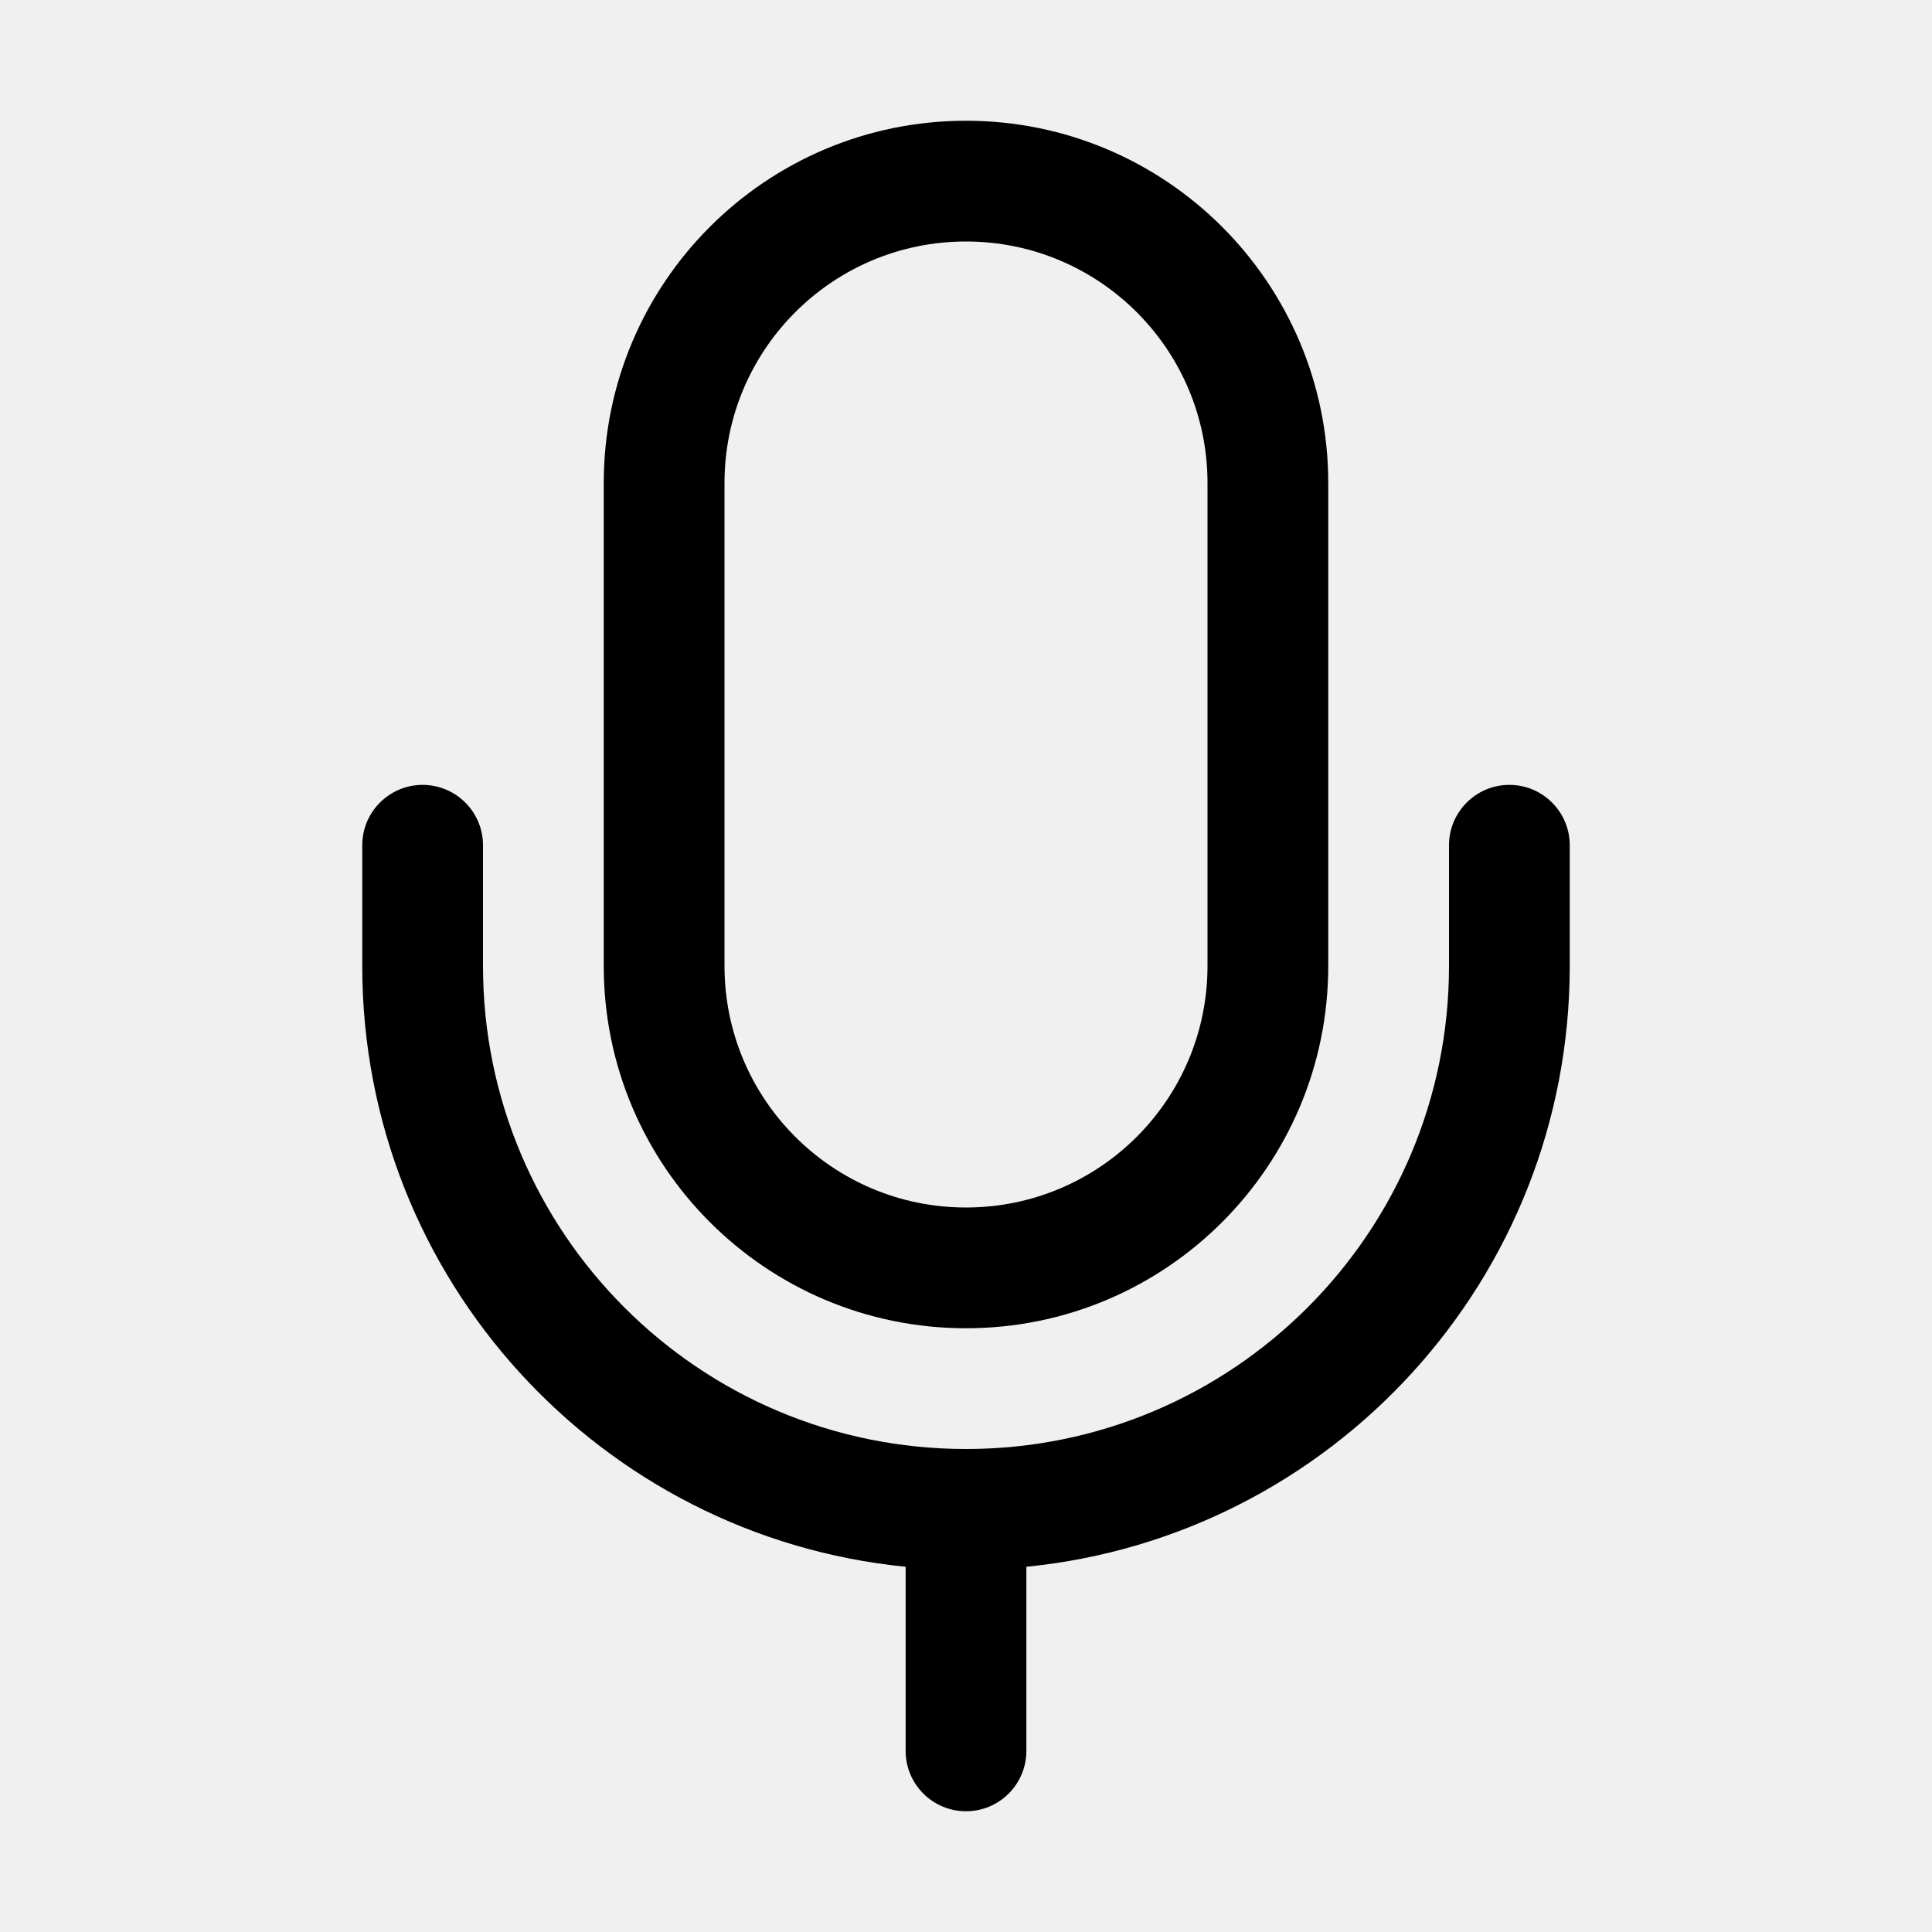
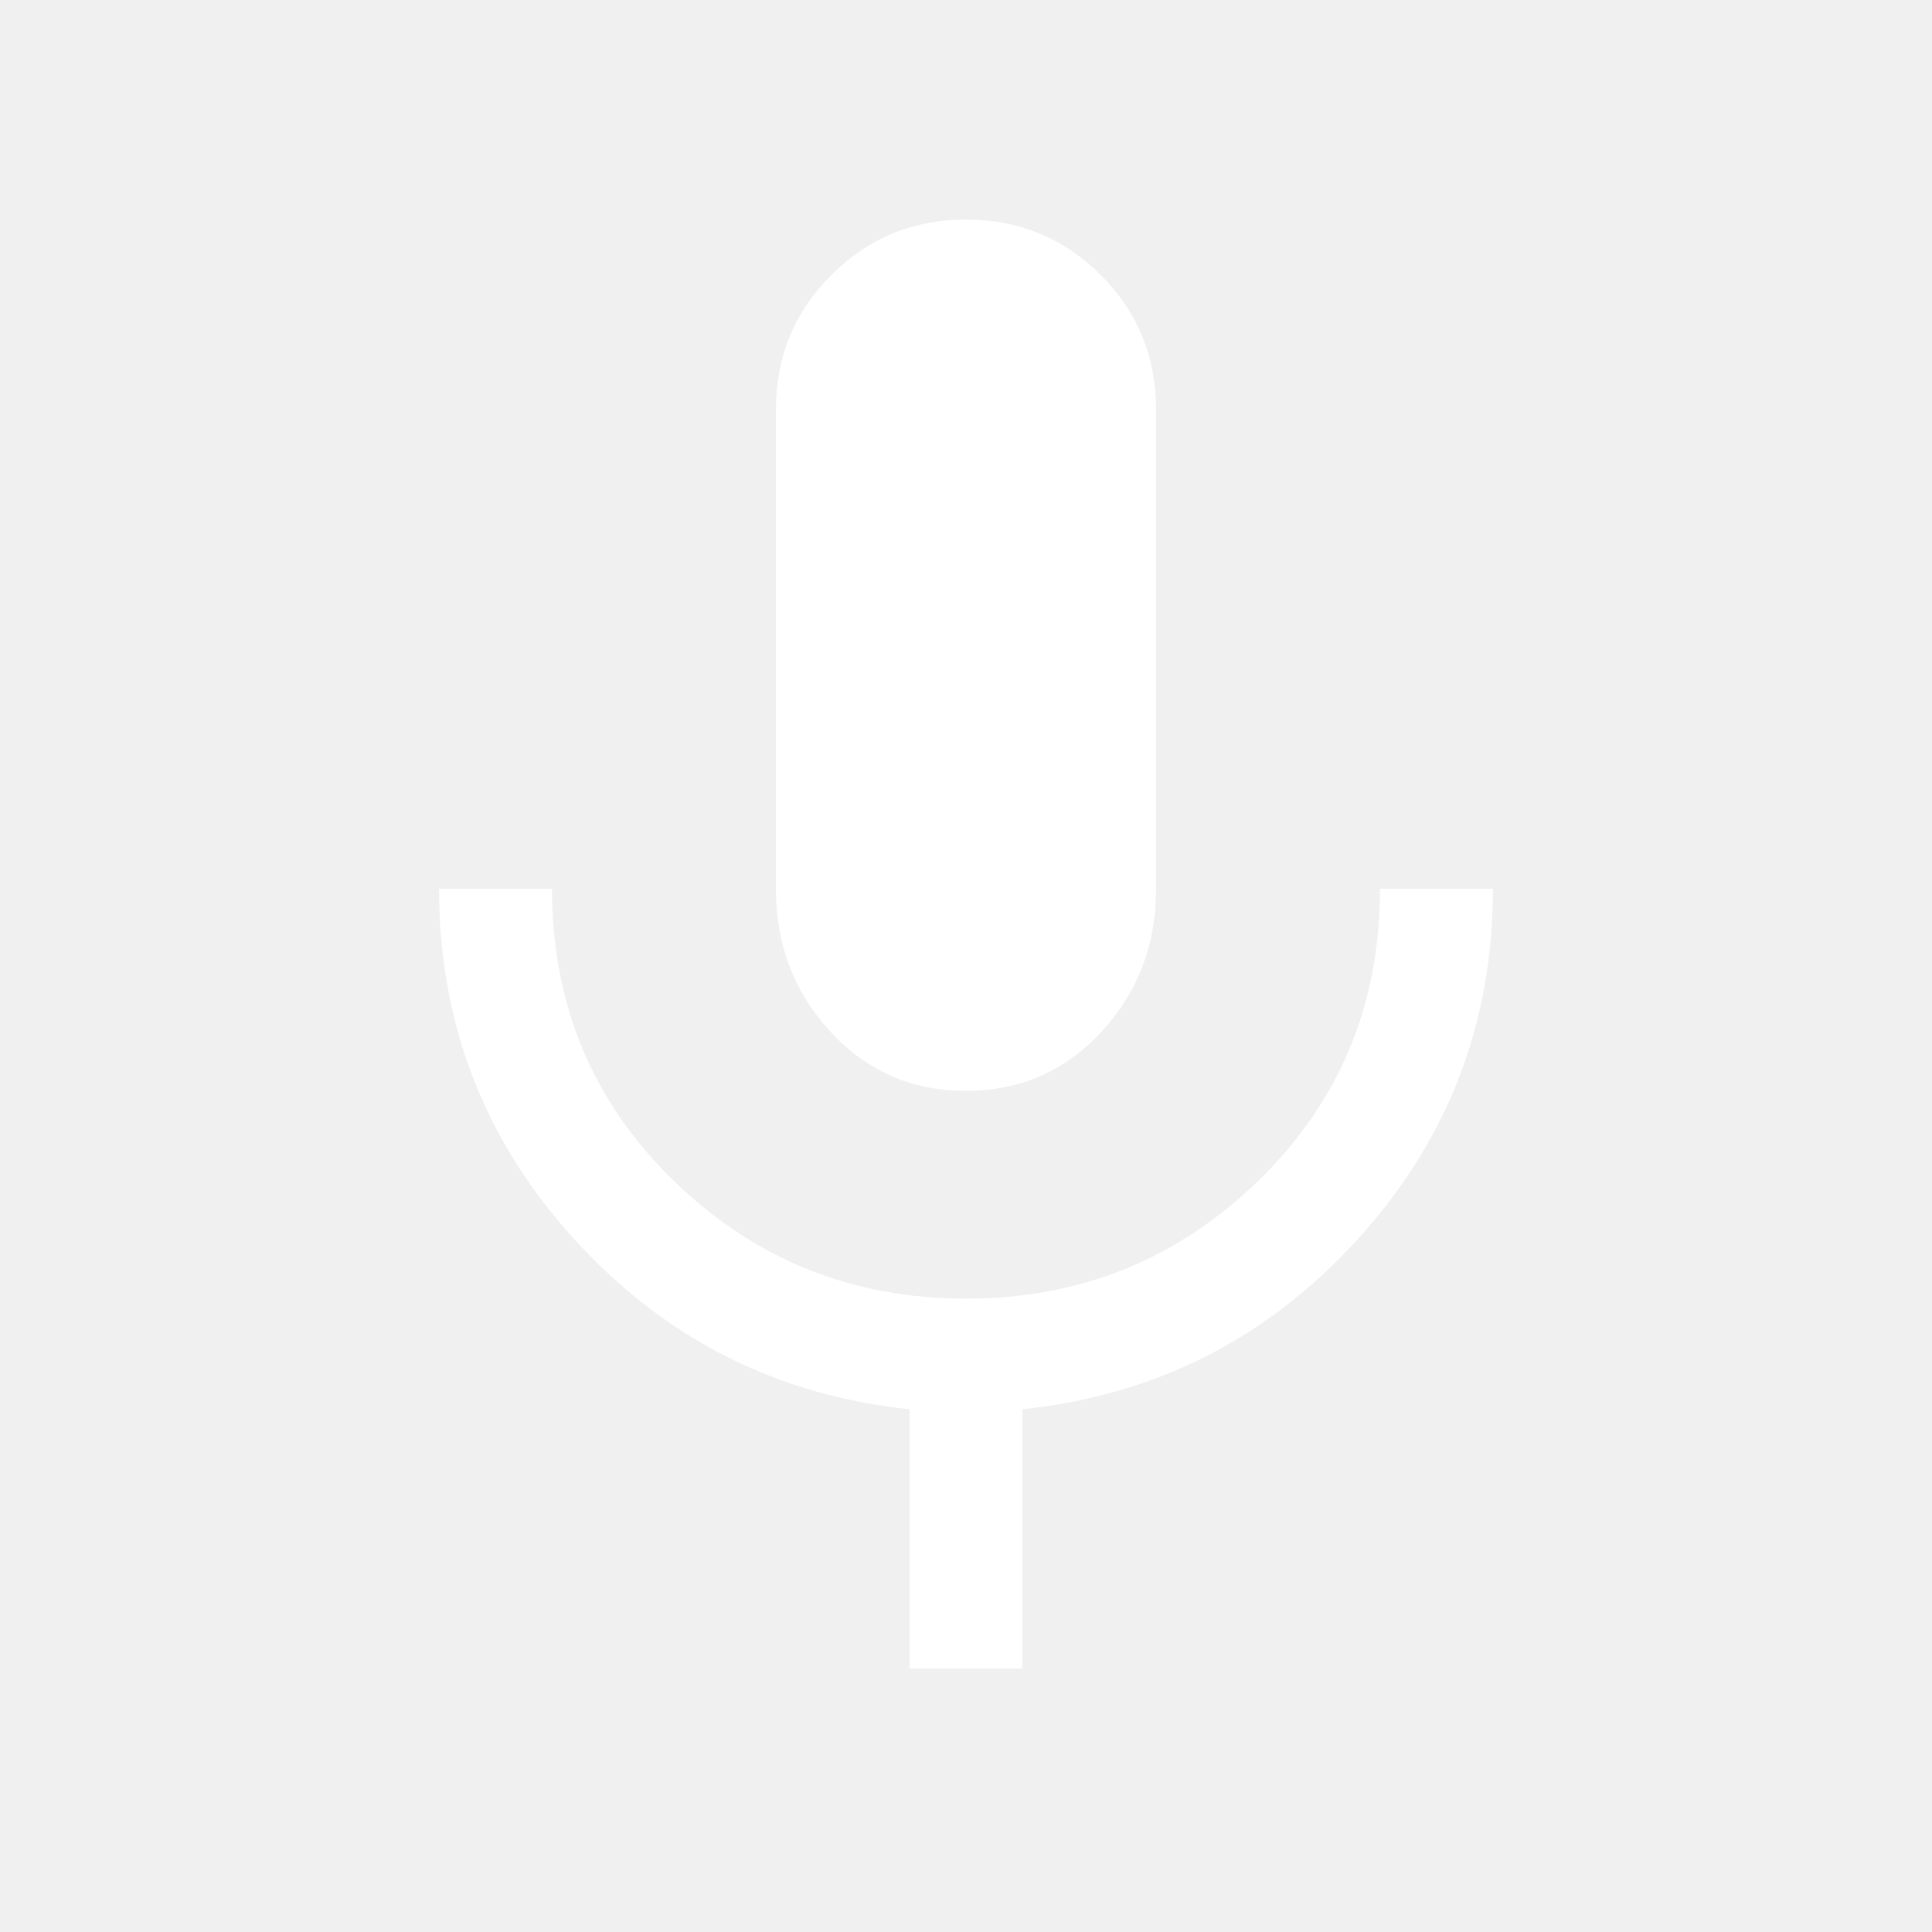
- <svg xmlns="http://www.w3.org/2000/svg" width="24" height="24" viewBox="0 0 24 24">
-   <path fill-rule="evenodd" clip-rule="evenodd" d="M12 1.5C9.515 1.5 7.5 3.515 7.5 6V12C7.5 14.485 9.515 16.5 12 16.5C14.485 16.5 16.5 14.485 16.5 12V6C16.5 3.515 14.485 1.5 12 1.5ZM15 12V6C15 4.343 13.657 3 12 3C10.343 3 9 4.343 9 6V12C9 13.657 10.343 15 12 15C13.657 15 15 13.657 15 12Z" />
-   <path d="M11.25 19.463C7.46 19.087 4.5 15.889 4.5 12V10.5C4.5 10.086 4.836 9.75 5.25 9.75C5.664 9.75 6 10.086 6 10.5V12C6 15.314 8.686 18 12 18C15.314 18 18 15.314 18 12V10.5C18 10.086 18.336 9.75 18.75 9.75C19.164 9.75 19.5 10.086 19.5 10.5V12C19.5 15.889 16.54 19.087 12.75 19.463V21.75C12.75 22.164 12.414 22.5 12 22.5C11.586 22.5 11.25 22.164 11.25 21.75V19.463Z" />
+ <svg xmlns="http://www.w3.org/2000/svg" width="44" height="44" viewBox="0 0 44 44" fill="none">
+   <path d="M22 24.843C20.771 24.843 19.743 24.395 18.914 23.497C18.086 22.6 17.671 21.515 17.671 20.241V9.342C17.671 8.126 18.093 7.099 18.936 6.259C19.779 5.42 20.8 5 22 5C23.2 5 24.221 5.42 25.064 6.259C25.907 7.099 26.329 8.126 26.329 9.342V20.241C26.329 21.515 25.914 22.6 25.086 23.497C24.257 24.395 23.229 24.843 22 24.843ZM20.714 38V32.095C17.686 31.776 15.143 30.488 13.086 28.23C11.029 25.972 10 23.309 10 20.241H12.571C12.571 22.875 13.493 25.09 15.336 26.884C17.179 28.679 19.4 29.576 22 29.576C24.6 29.576 26.821 28.679 28.664 26.884C30.507 25.09 31.429 22.875 31.429 20.241H34C34 23.309 32.971 25.972 30.914 28.23C28.857 30.488 26.314 31.776 23.286 32.095V38H20.714Z" fill="#ffffff" />
</svg>
